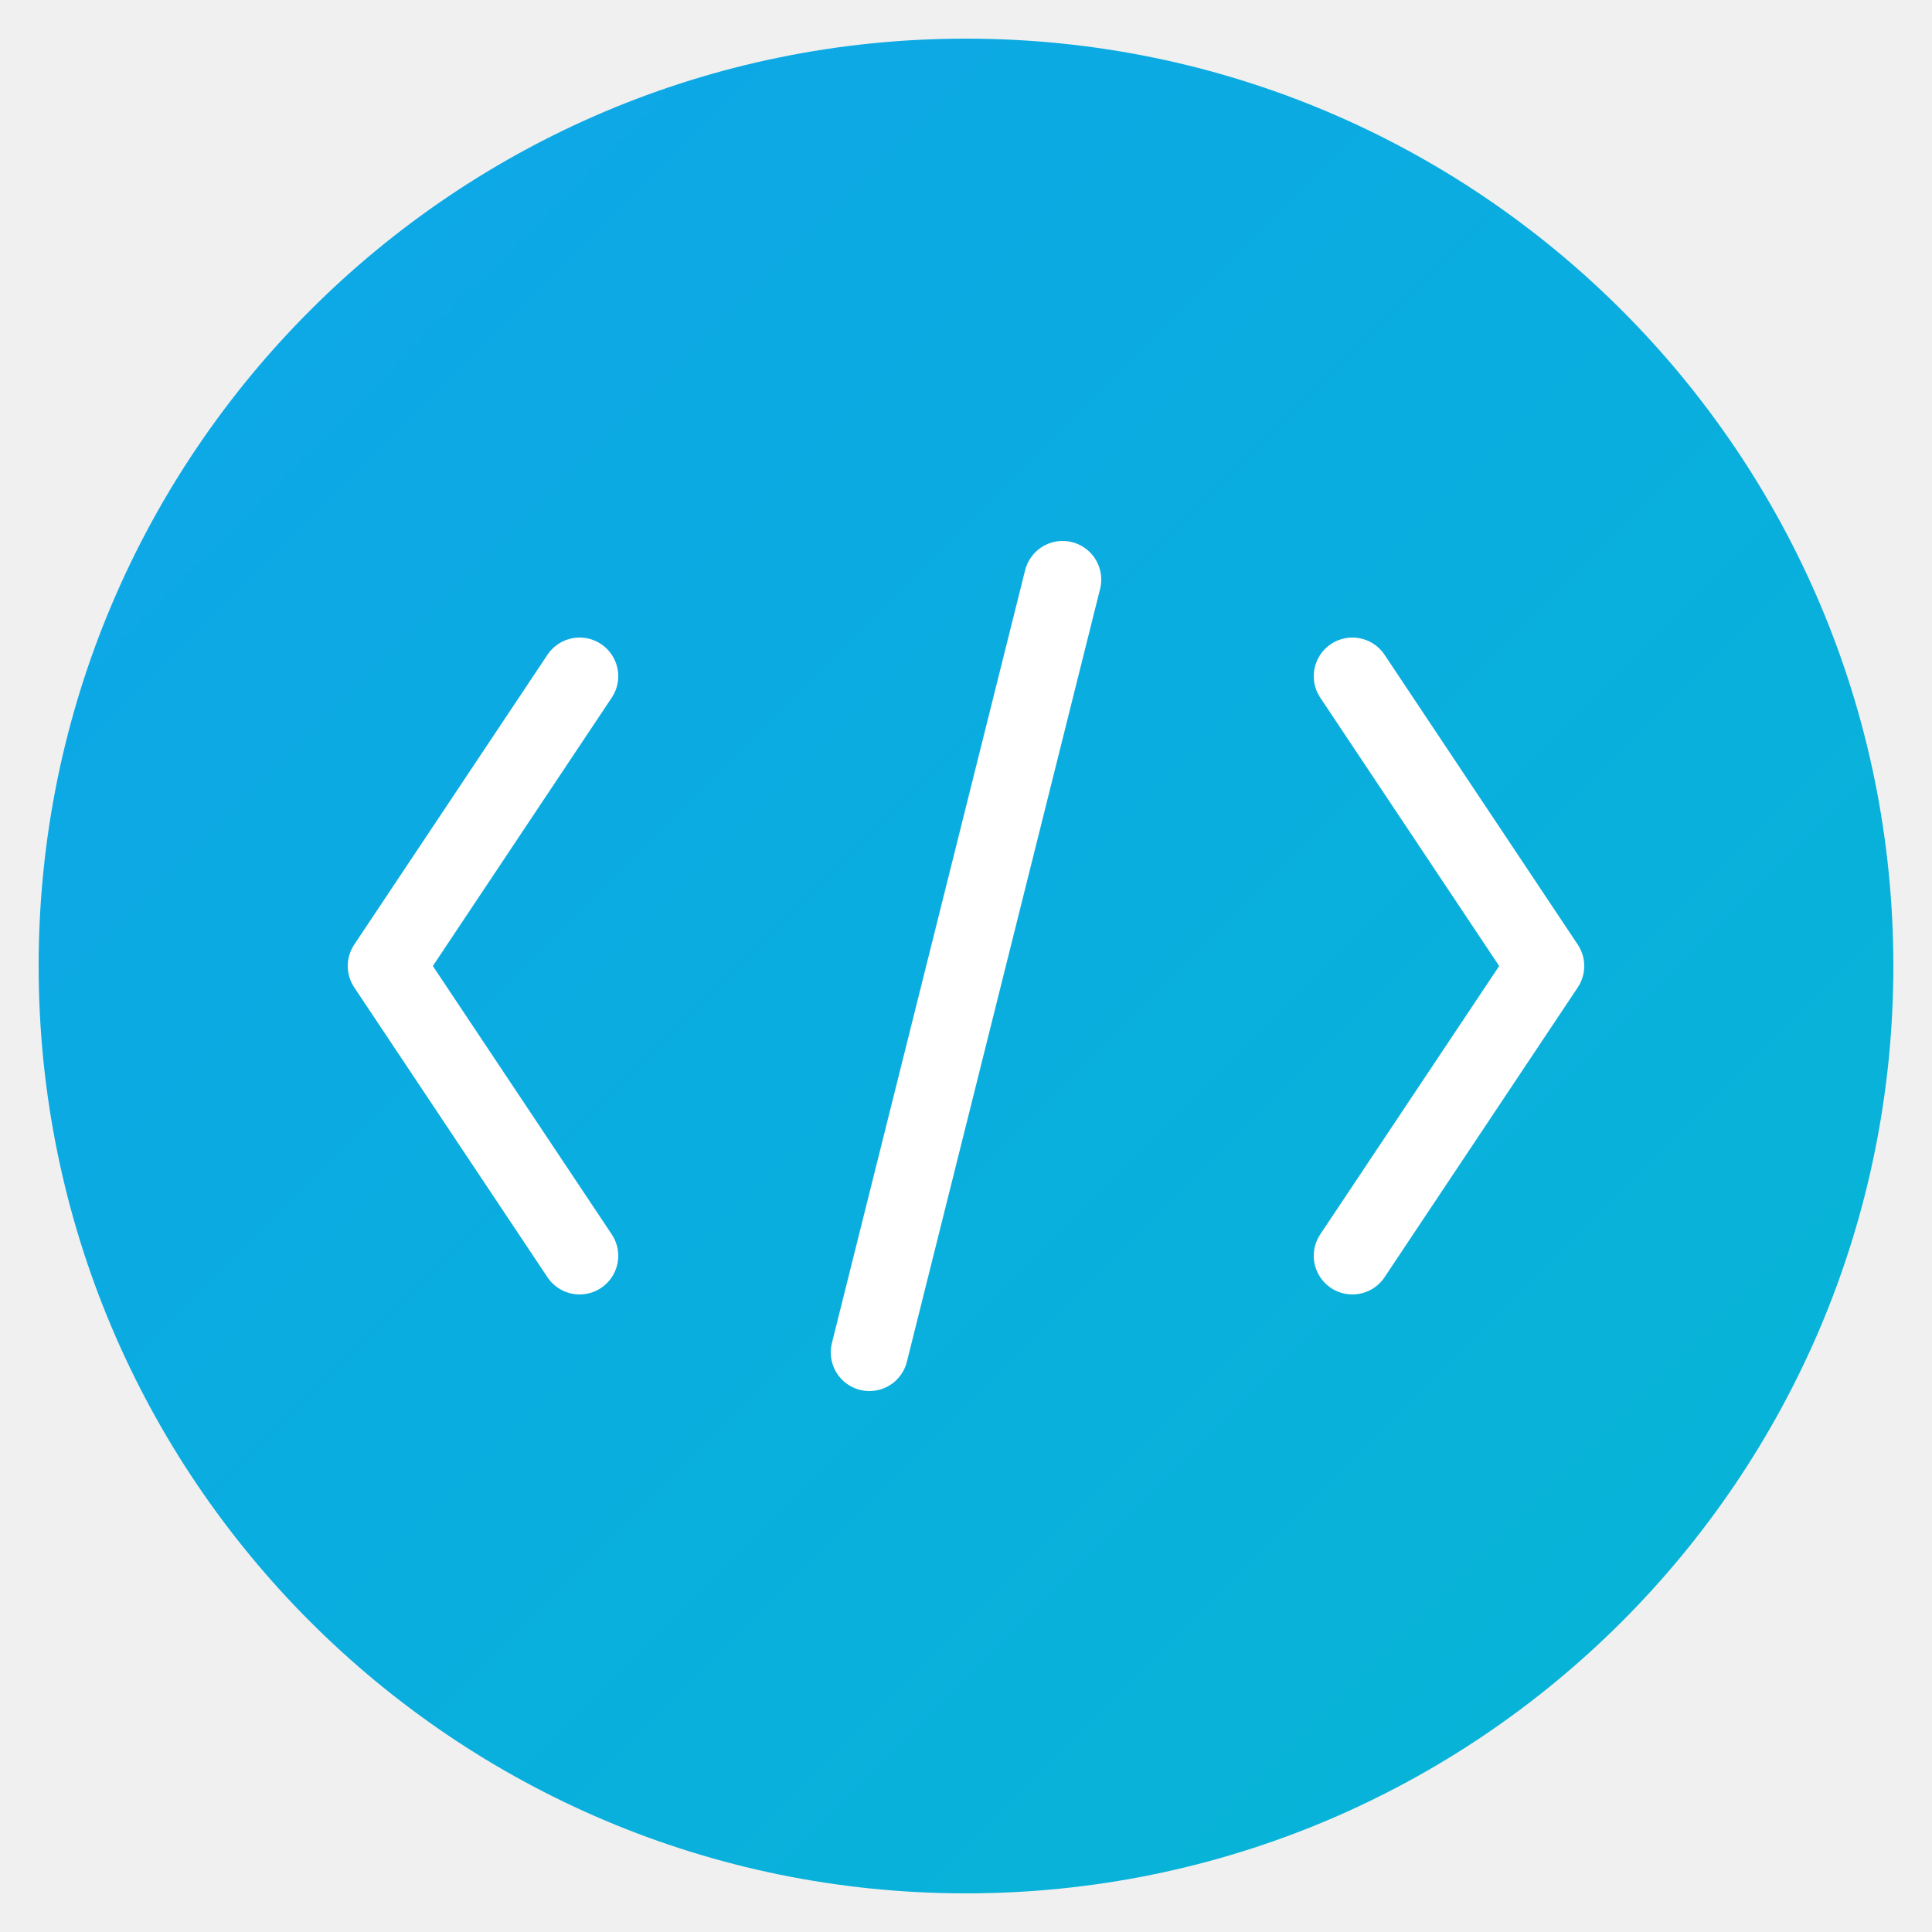
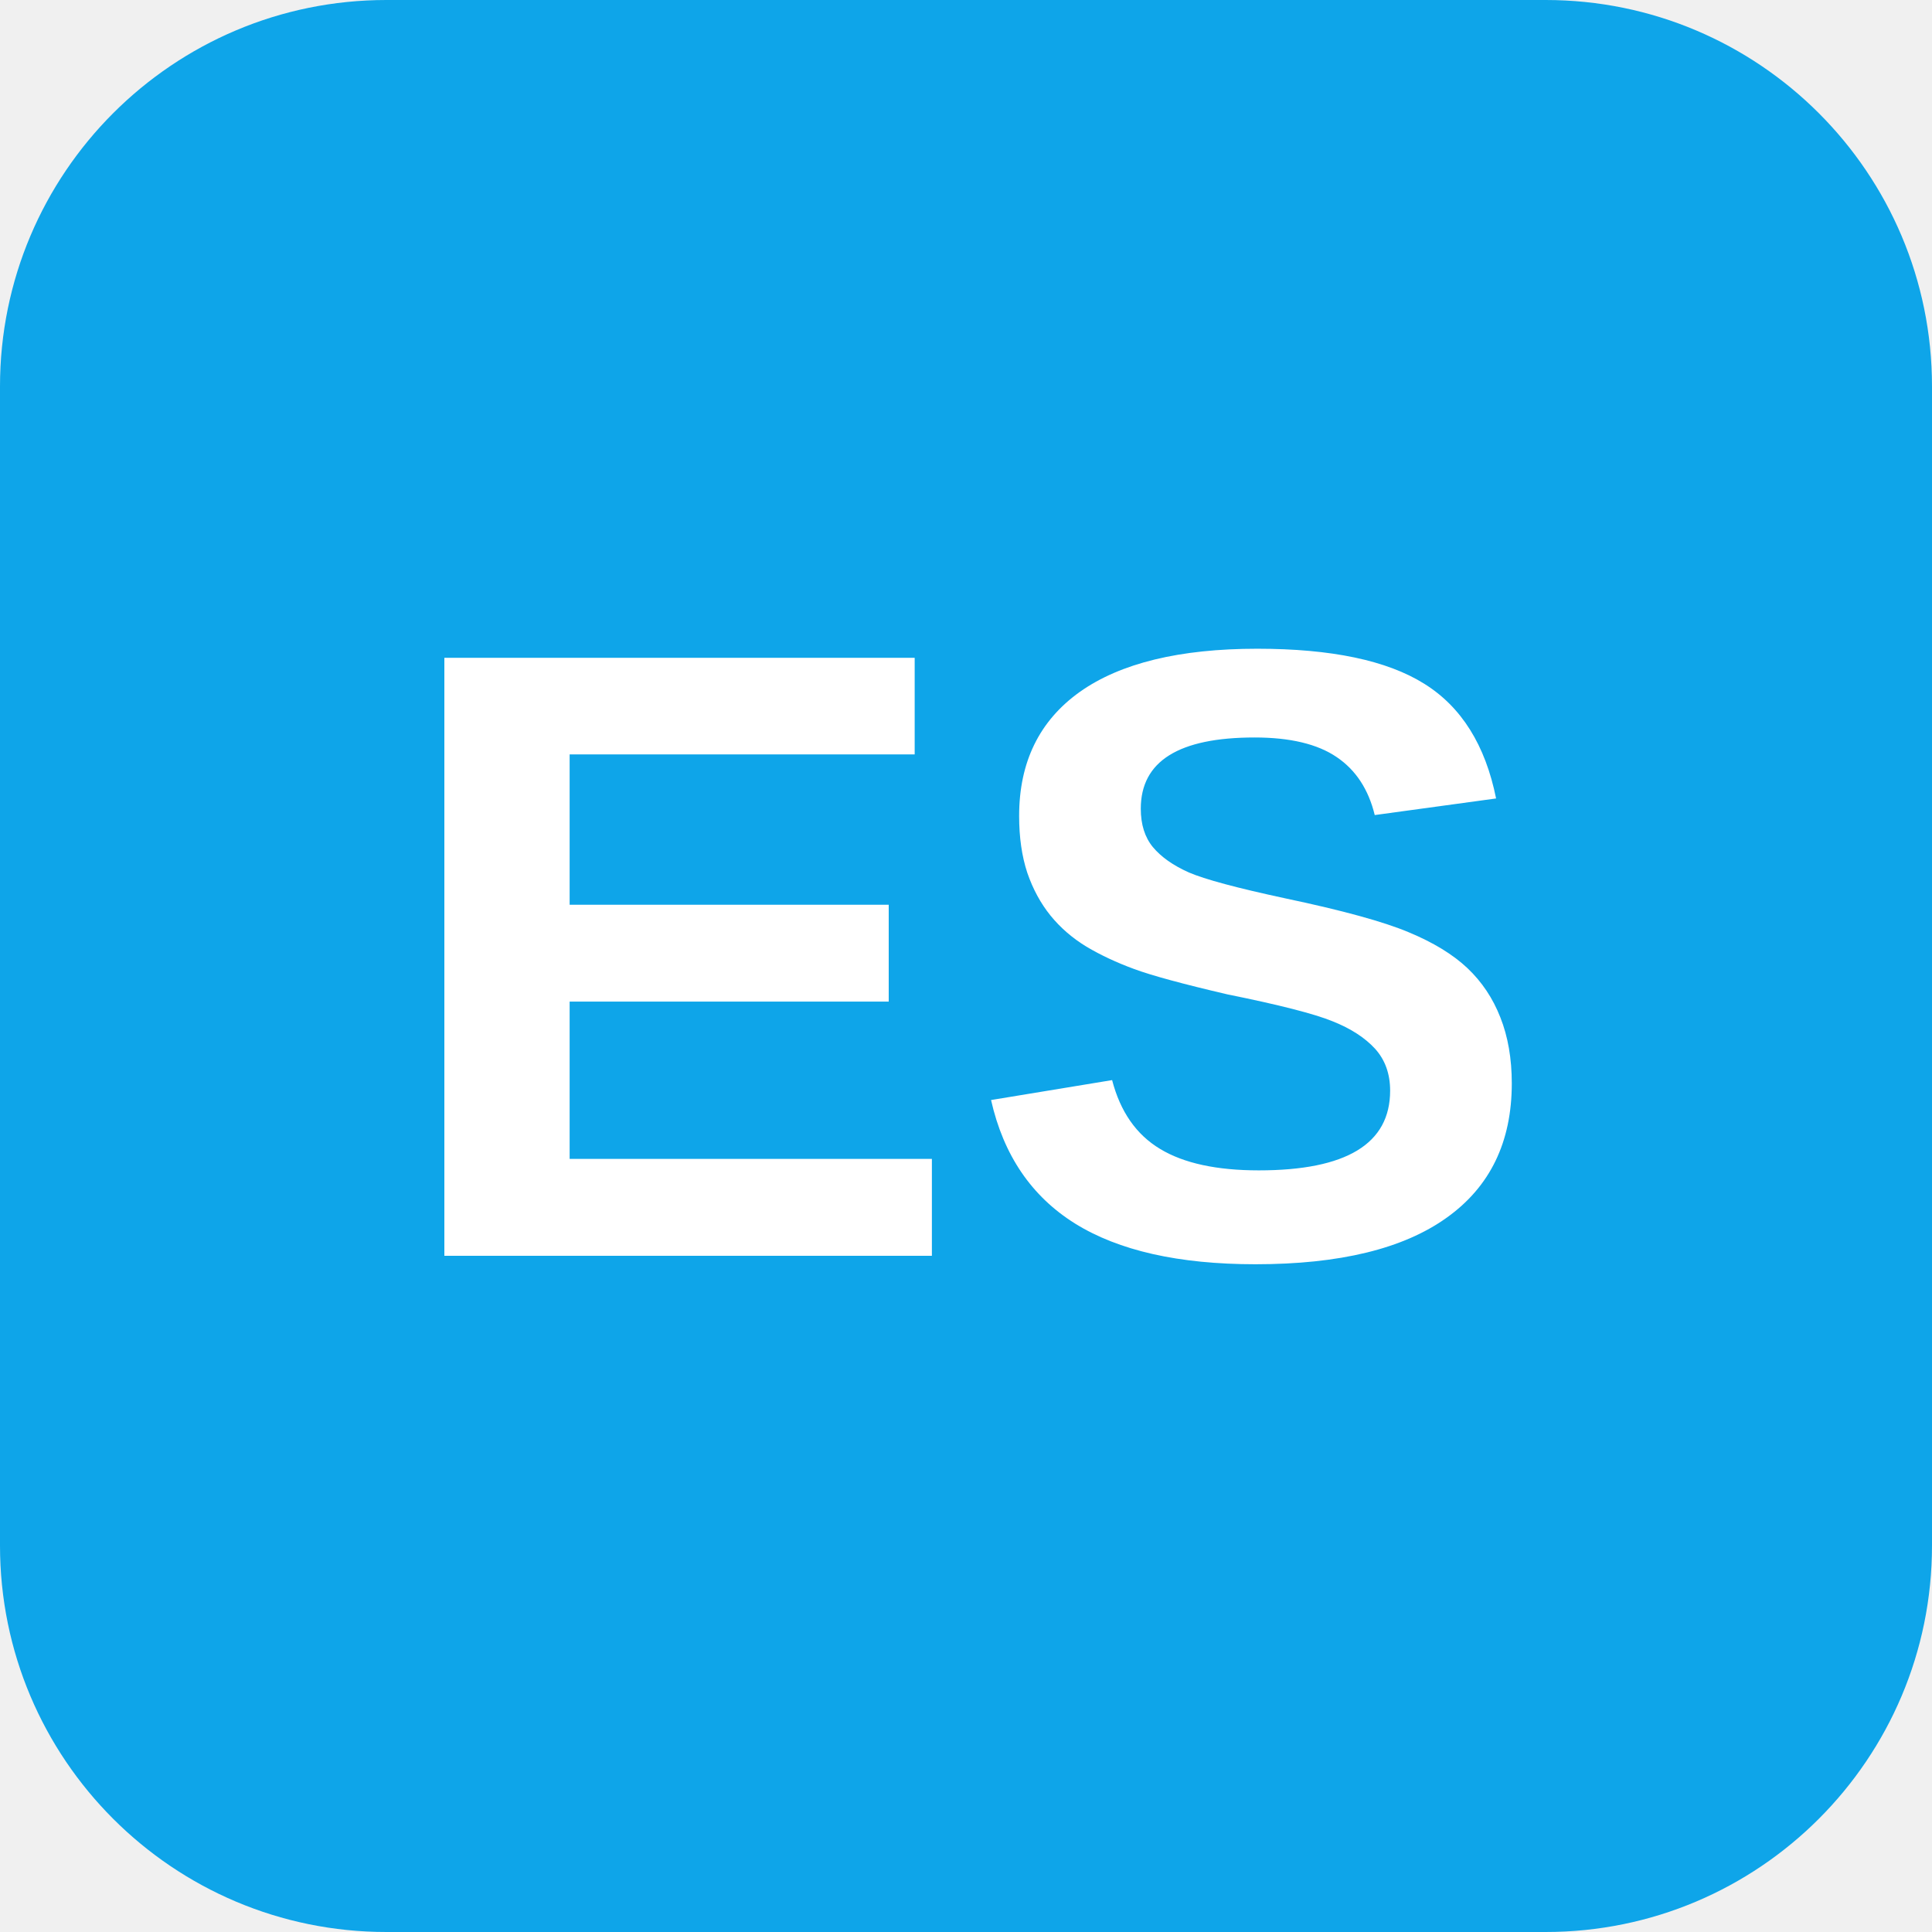
<svg xmlns="http://www.w3.org/2000/svg" viewBox="0 0 100 100">
-   <defs>
-     <linearGradient id="grad1" x1="0%" y1="0%" x2="100%" y2="100%">
-       <stop offset="0%" style="stop-color:#0ea5e9;stop-opacity:1" />
-       <stop offset="100%" style="stop-color:#06b6d4;stop-opacity:1" />
-     </linearGradient>
-   </defs>
-   <circle cx="50" cy="50" r="48" fill="url(#grad1)" />
-   <path d="M 30 35 L 20 50 L 30 65" stroke="#ffffff" stroke-width="4" fill="none" stroke-linecap="round" stroke-linejoin="round" />
-   <path d="M 70 35 L 80 50 L 70 65" stroke="#ffffff" stroke-width="4" fill="none" stroke-linecap="round" stroke-linejoin="round" />
-   <line x1="55" y1="30" x2="45" y2="70" stroke="#ffffff" stroke-width="4" stroke-linecap="round" />
+   <rect width="100" height="100" rx="20" fill="#0ea5e9" />
+   <text x="50" y="65" font-family="Arial, sans-serif" font-size="45" font-weight="bold" text-anchor="middle" fill="white">ES</text>
</svg>
